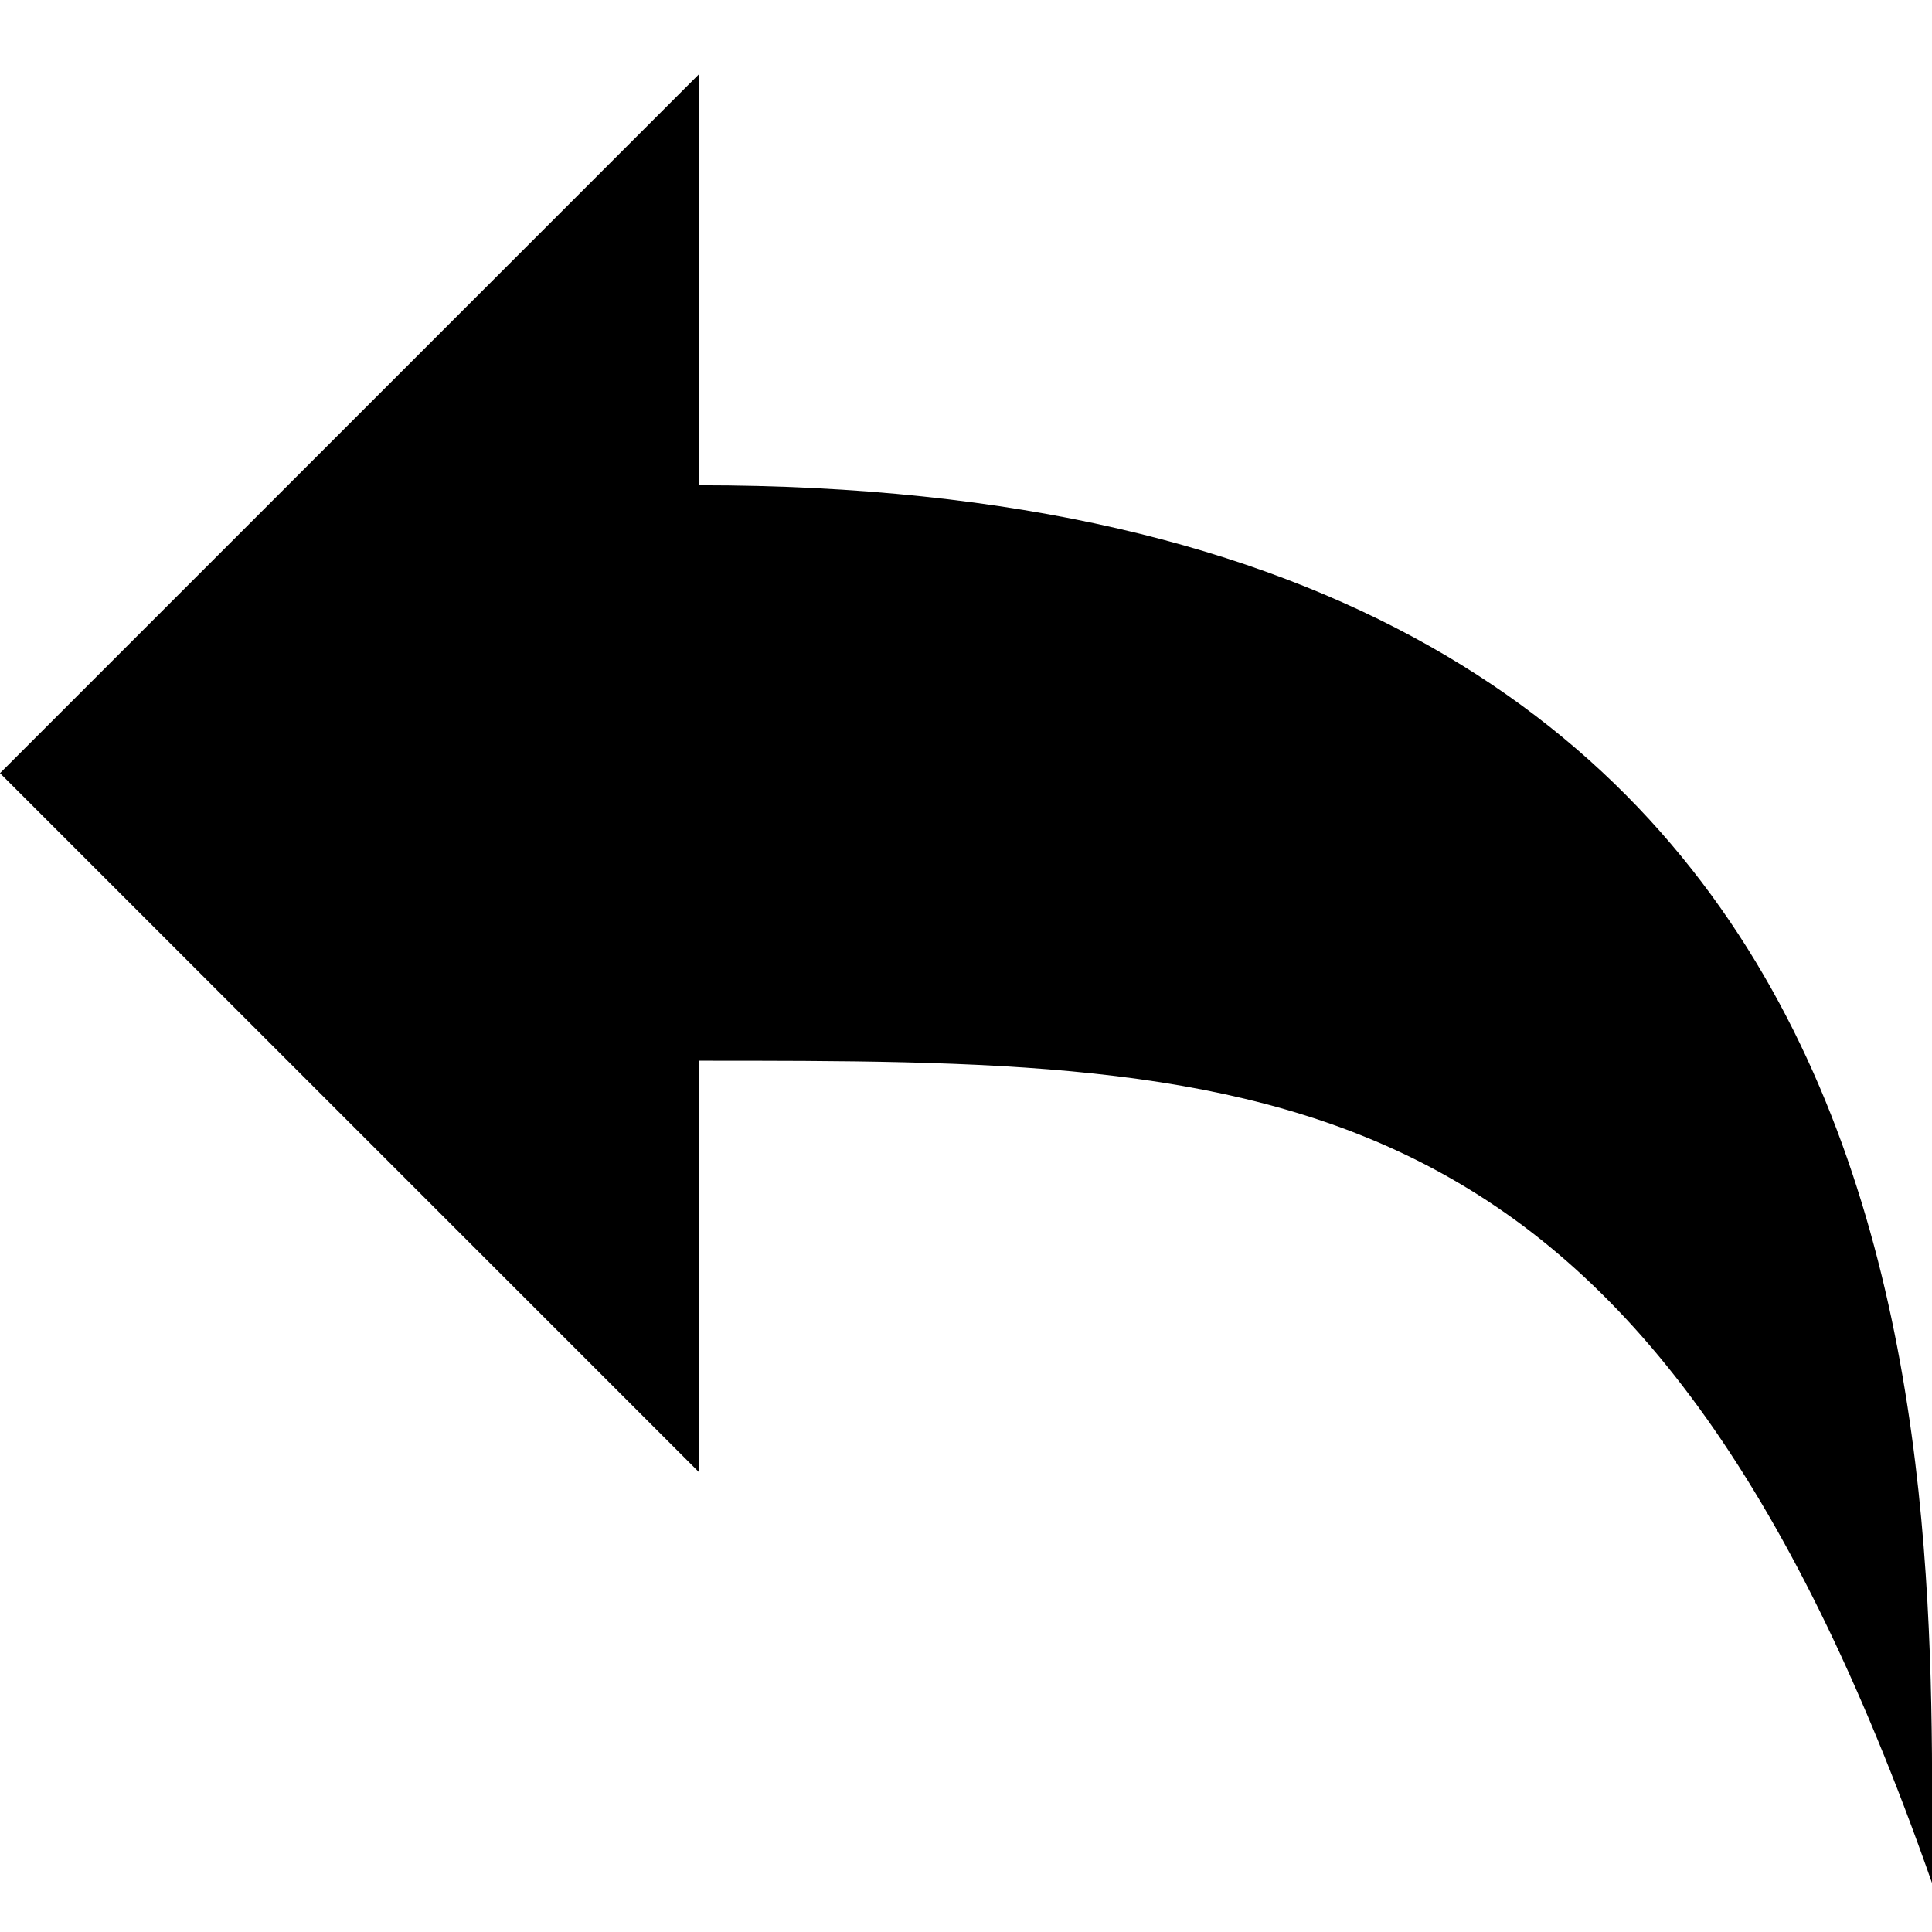
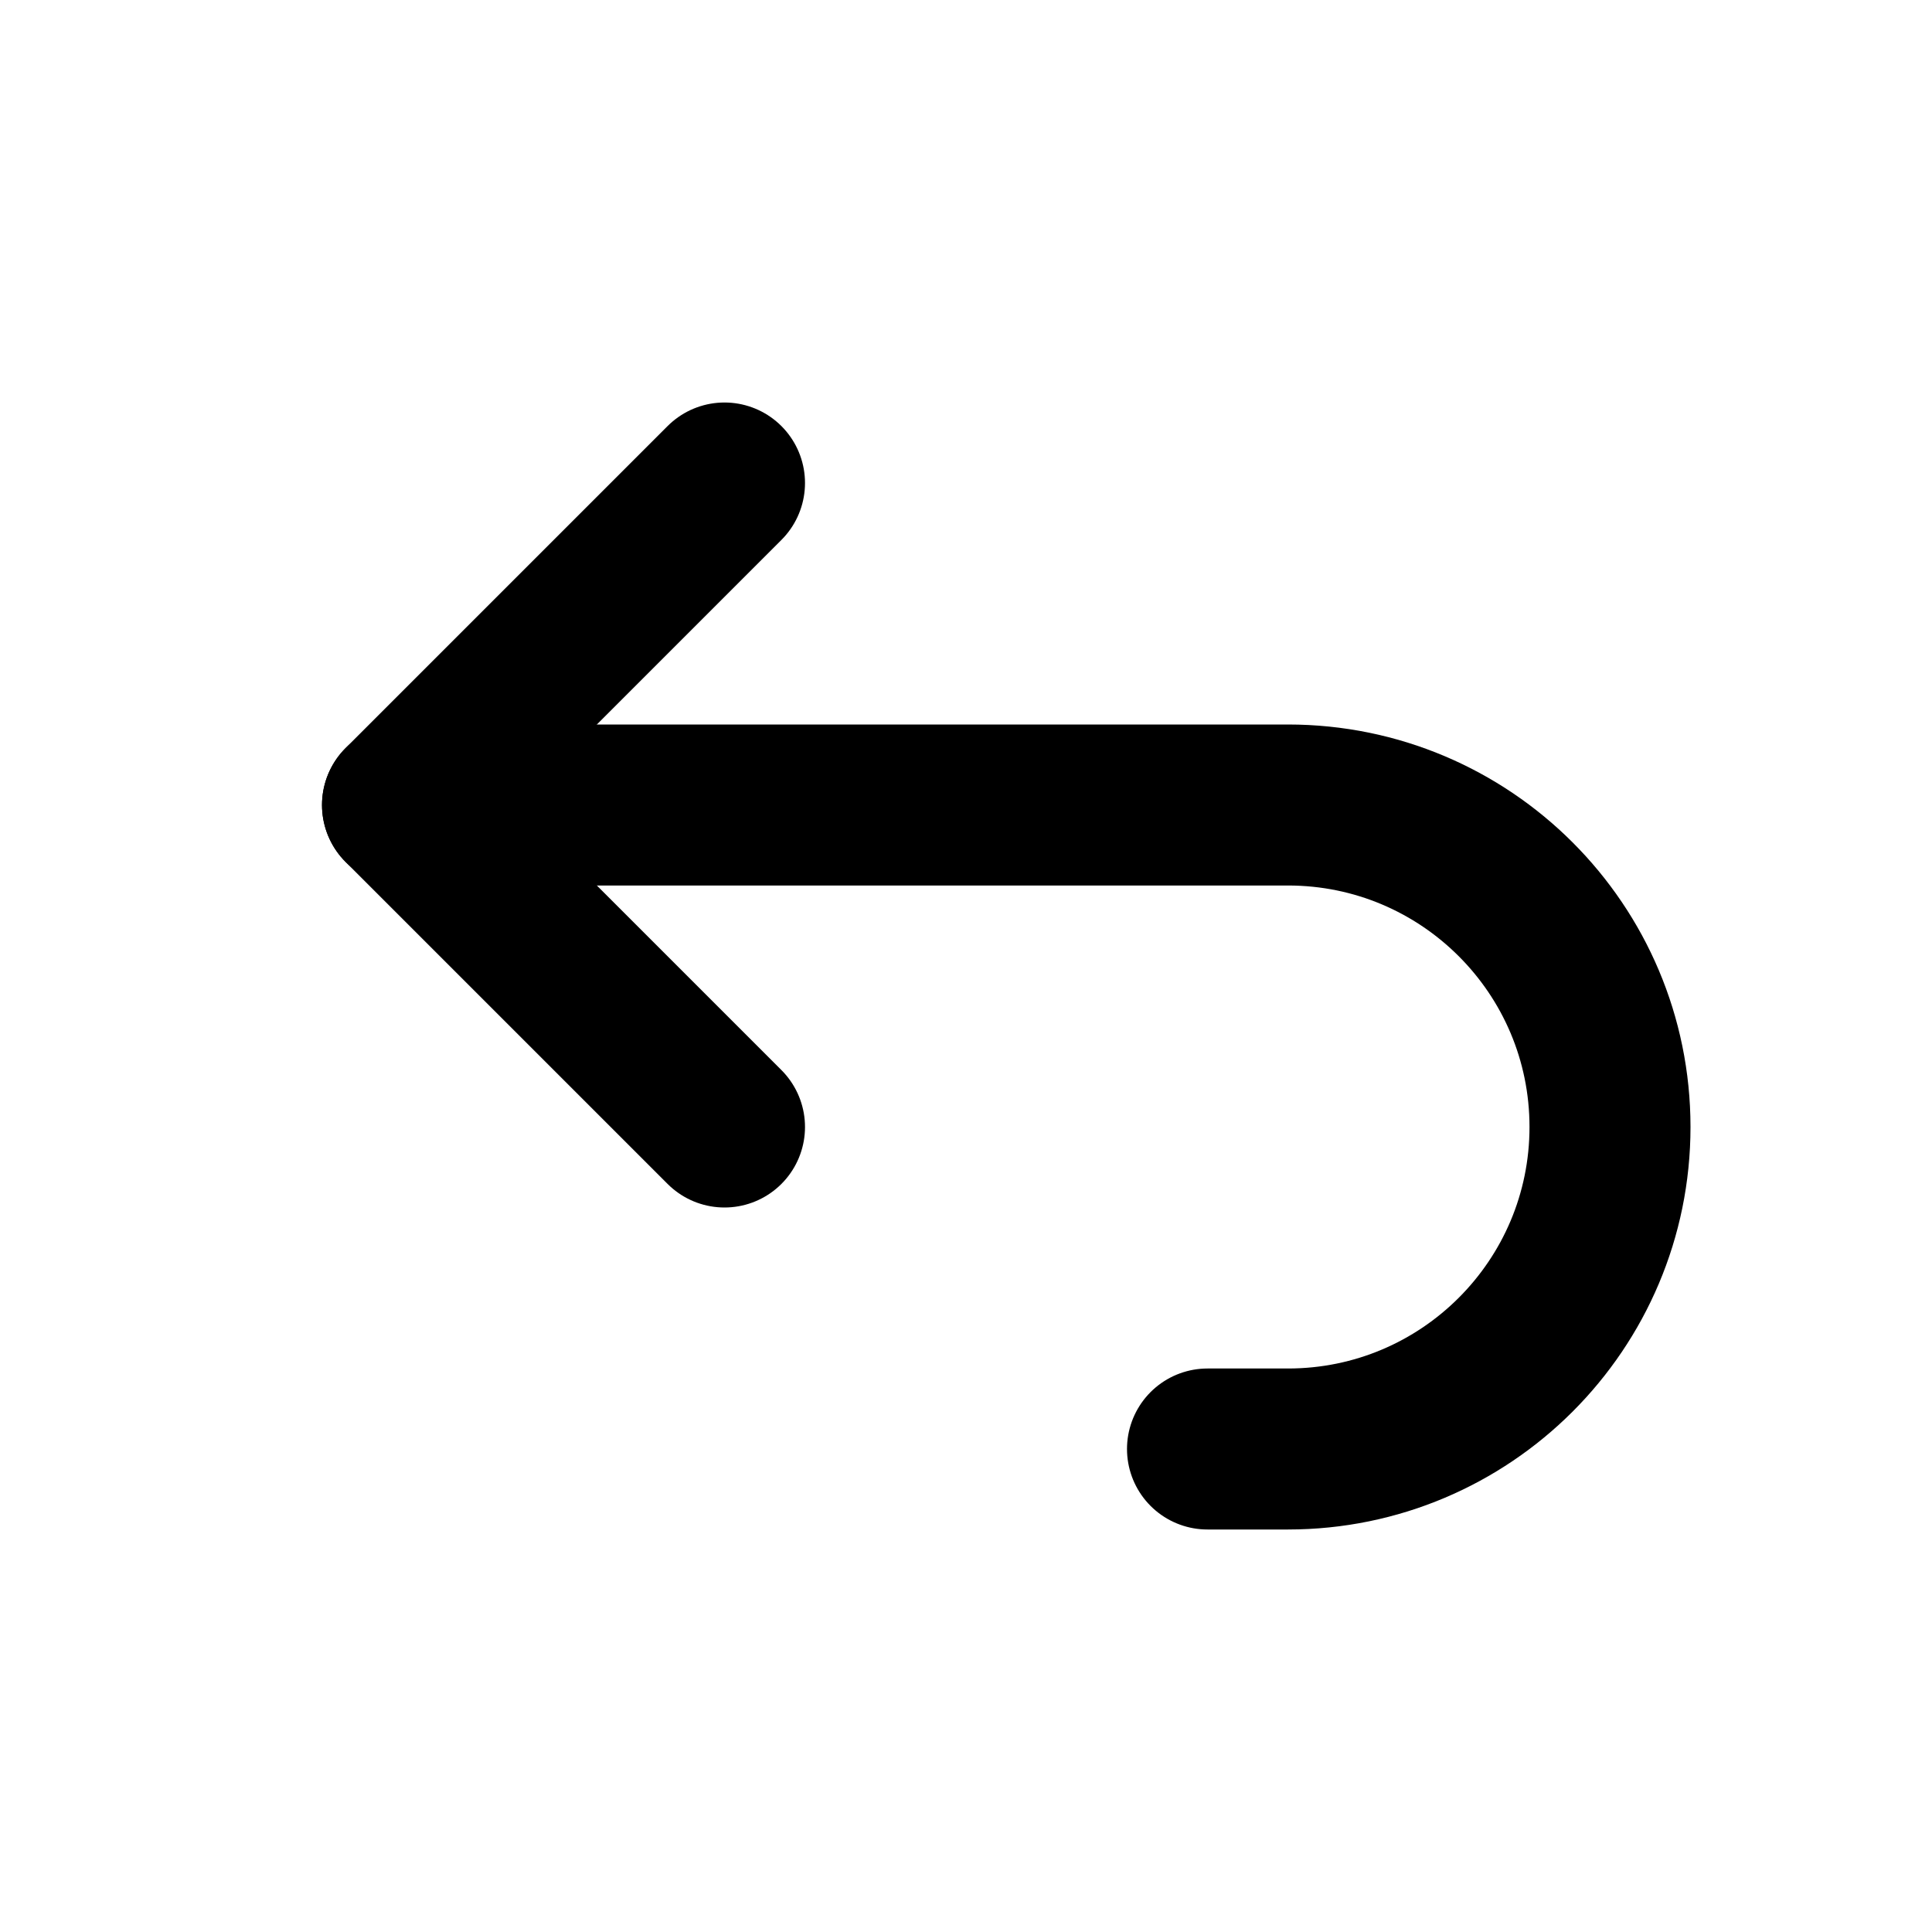
- <svg xmlns="http://www.w3.org/2000/svg" fill="#000000" height="800px" width="800px" version="1.1" id="Layer_1" viewBox="0 0 512 512" enable-background="new 0 0 512 512" xml:space="preserve">
-   <path d="M185.2,128.6V19.7L0,204.9l185.2,185.2V281.1c152.5,0,250.5,0,326.8,217.9C512,390.1,522.9,128.6,185.2,128.6z" />
+ <svg xmlns="http://www.w3.org/2000/svg" width="24" height="24" viewBox="0 0 24 24" fill="none" stroke="#000000" stroke-width="2" stroke-linecap="round" stroke-linejoin="round" class="icon icon-tabler icons-tabler-outline icon-tabler-arrow-back-up">
+   <path stroke="none" d="M0 0h24v24H0z" fill="none" />
+   <path d="M9 14l-4 -4l4 -4" />
+   <path d="M5 10h11a4 4 0 1 1 0 8h-1" />
</svg>
